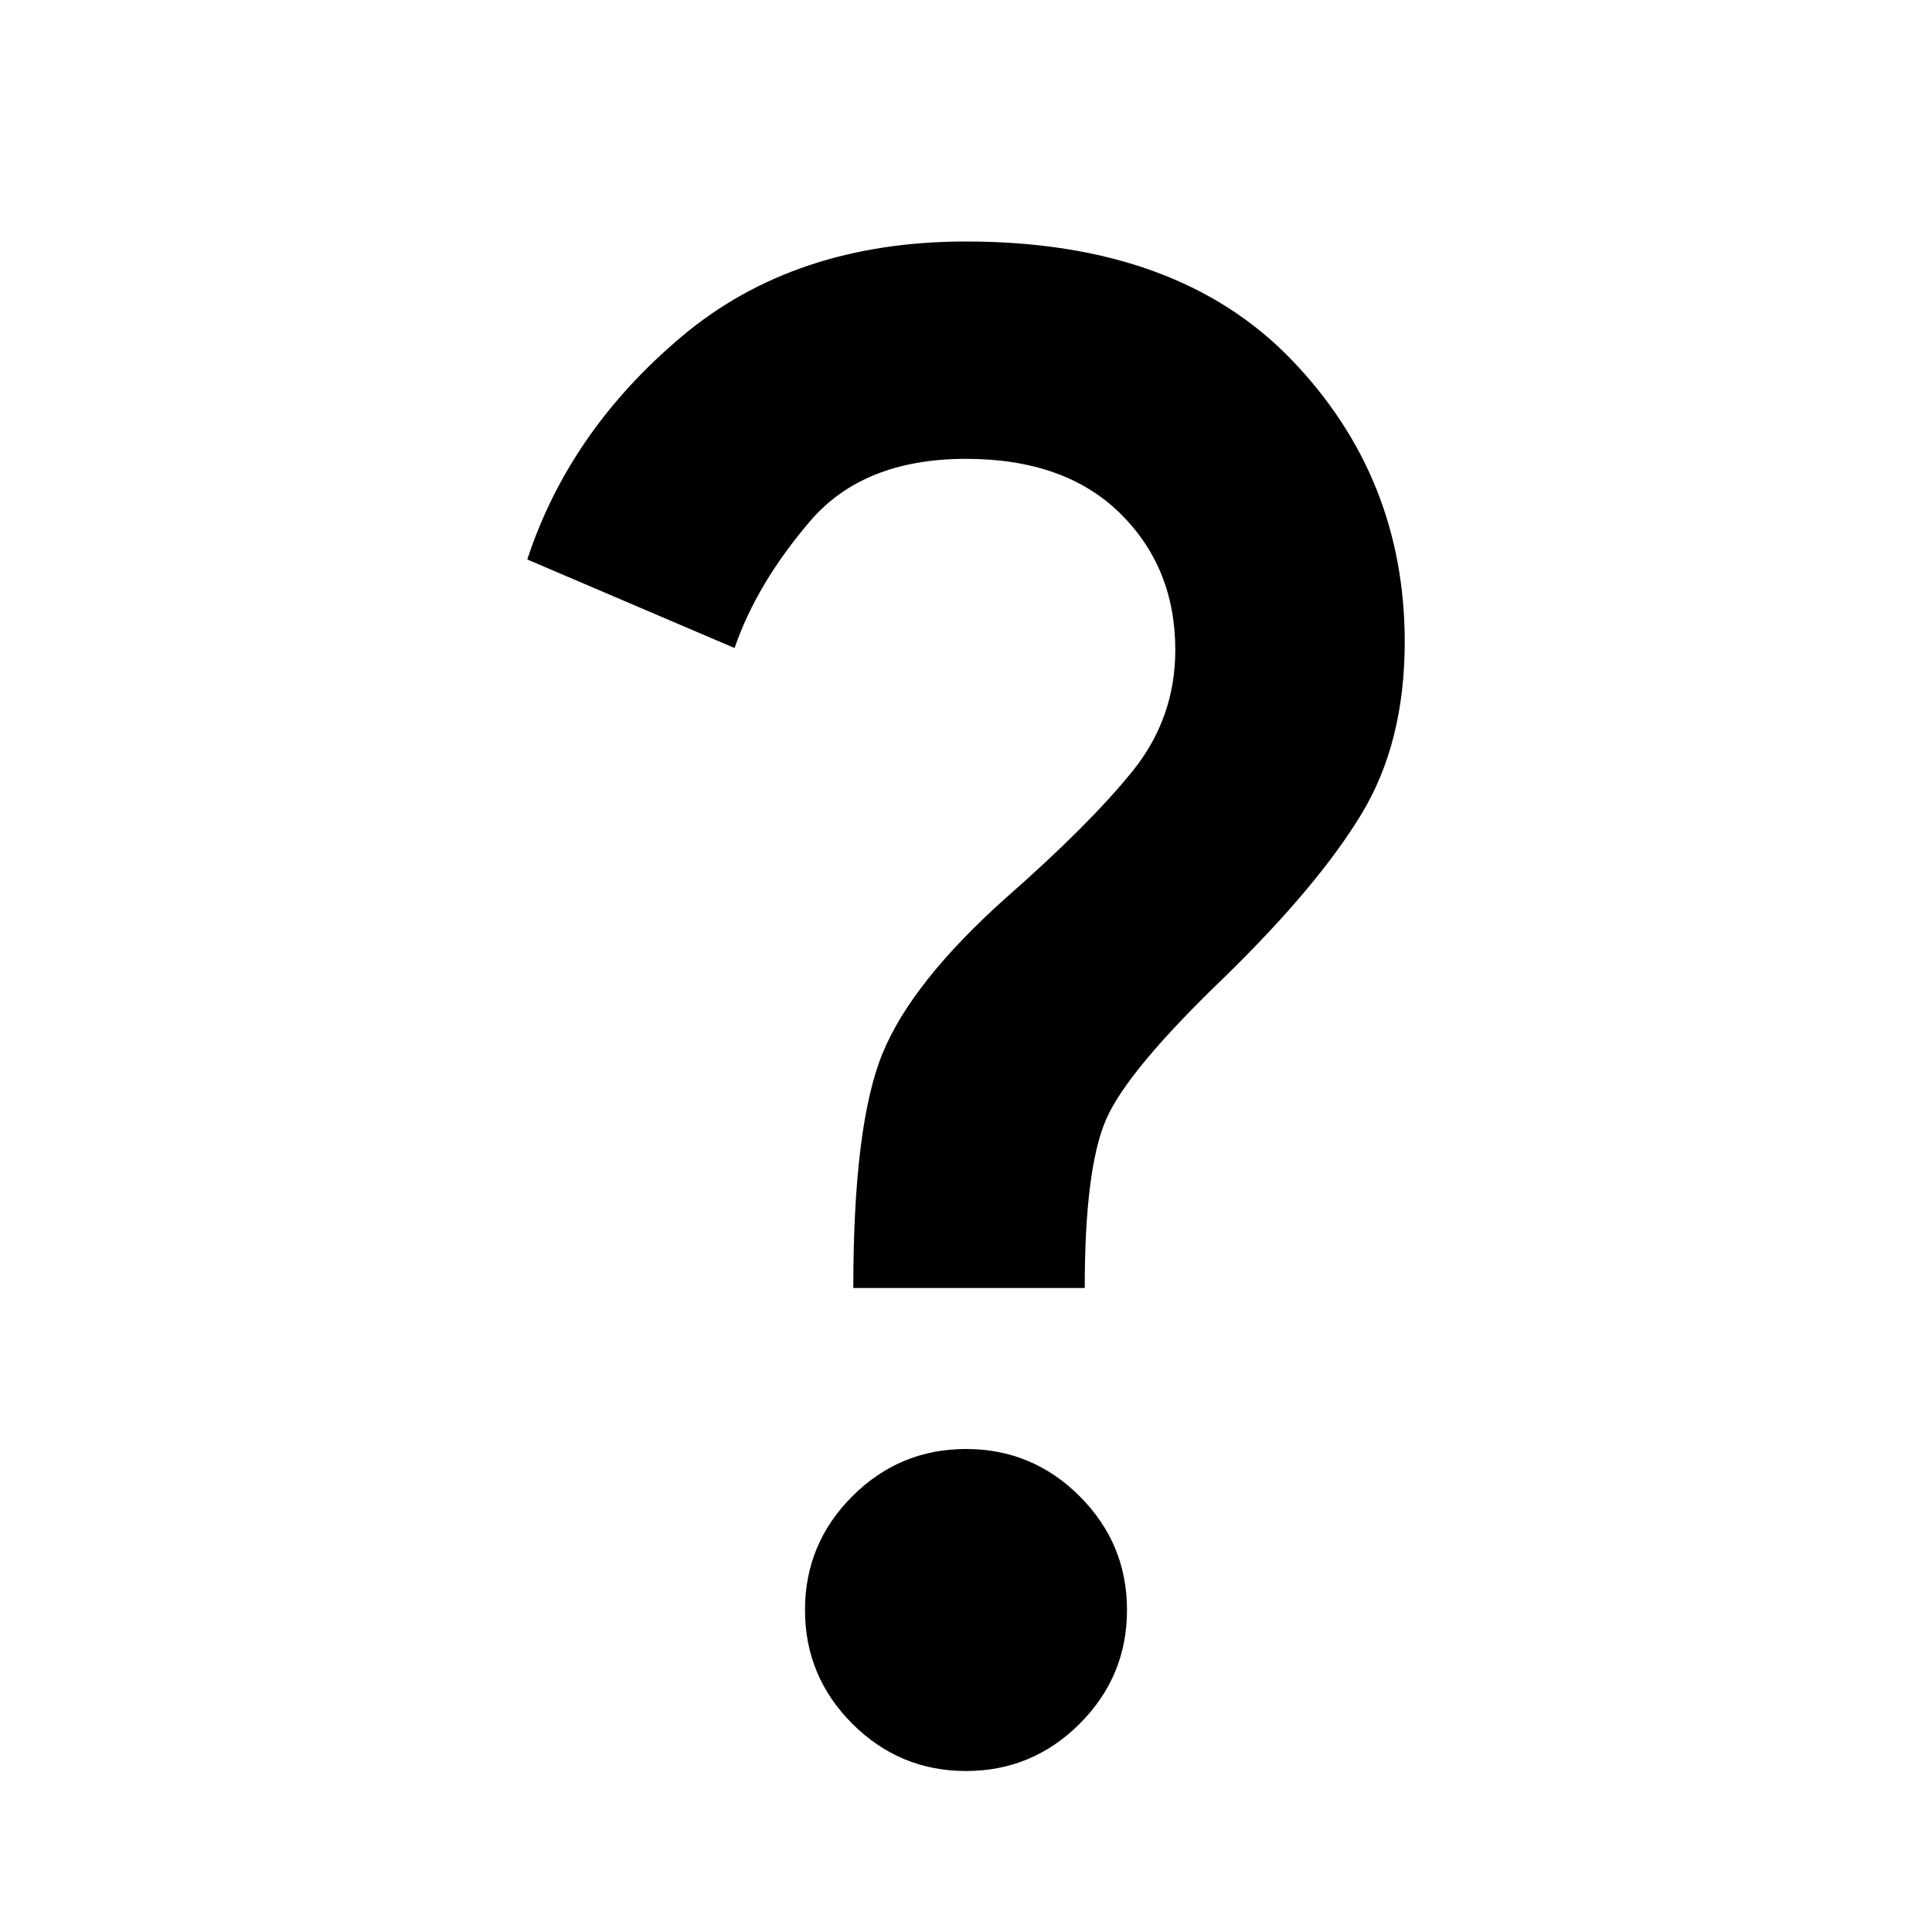
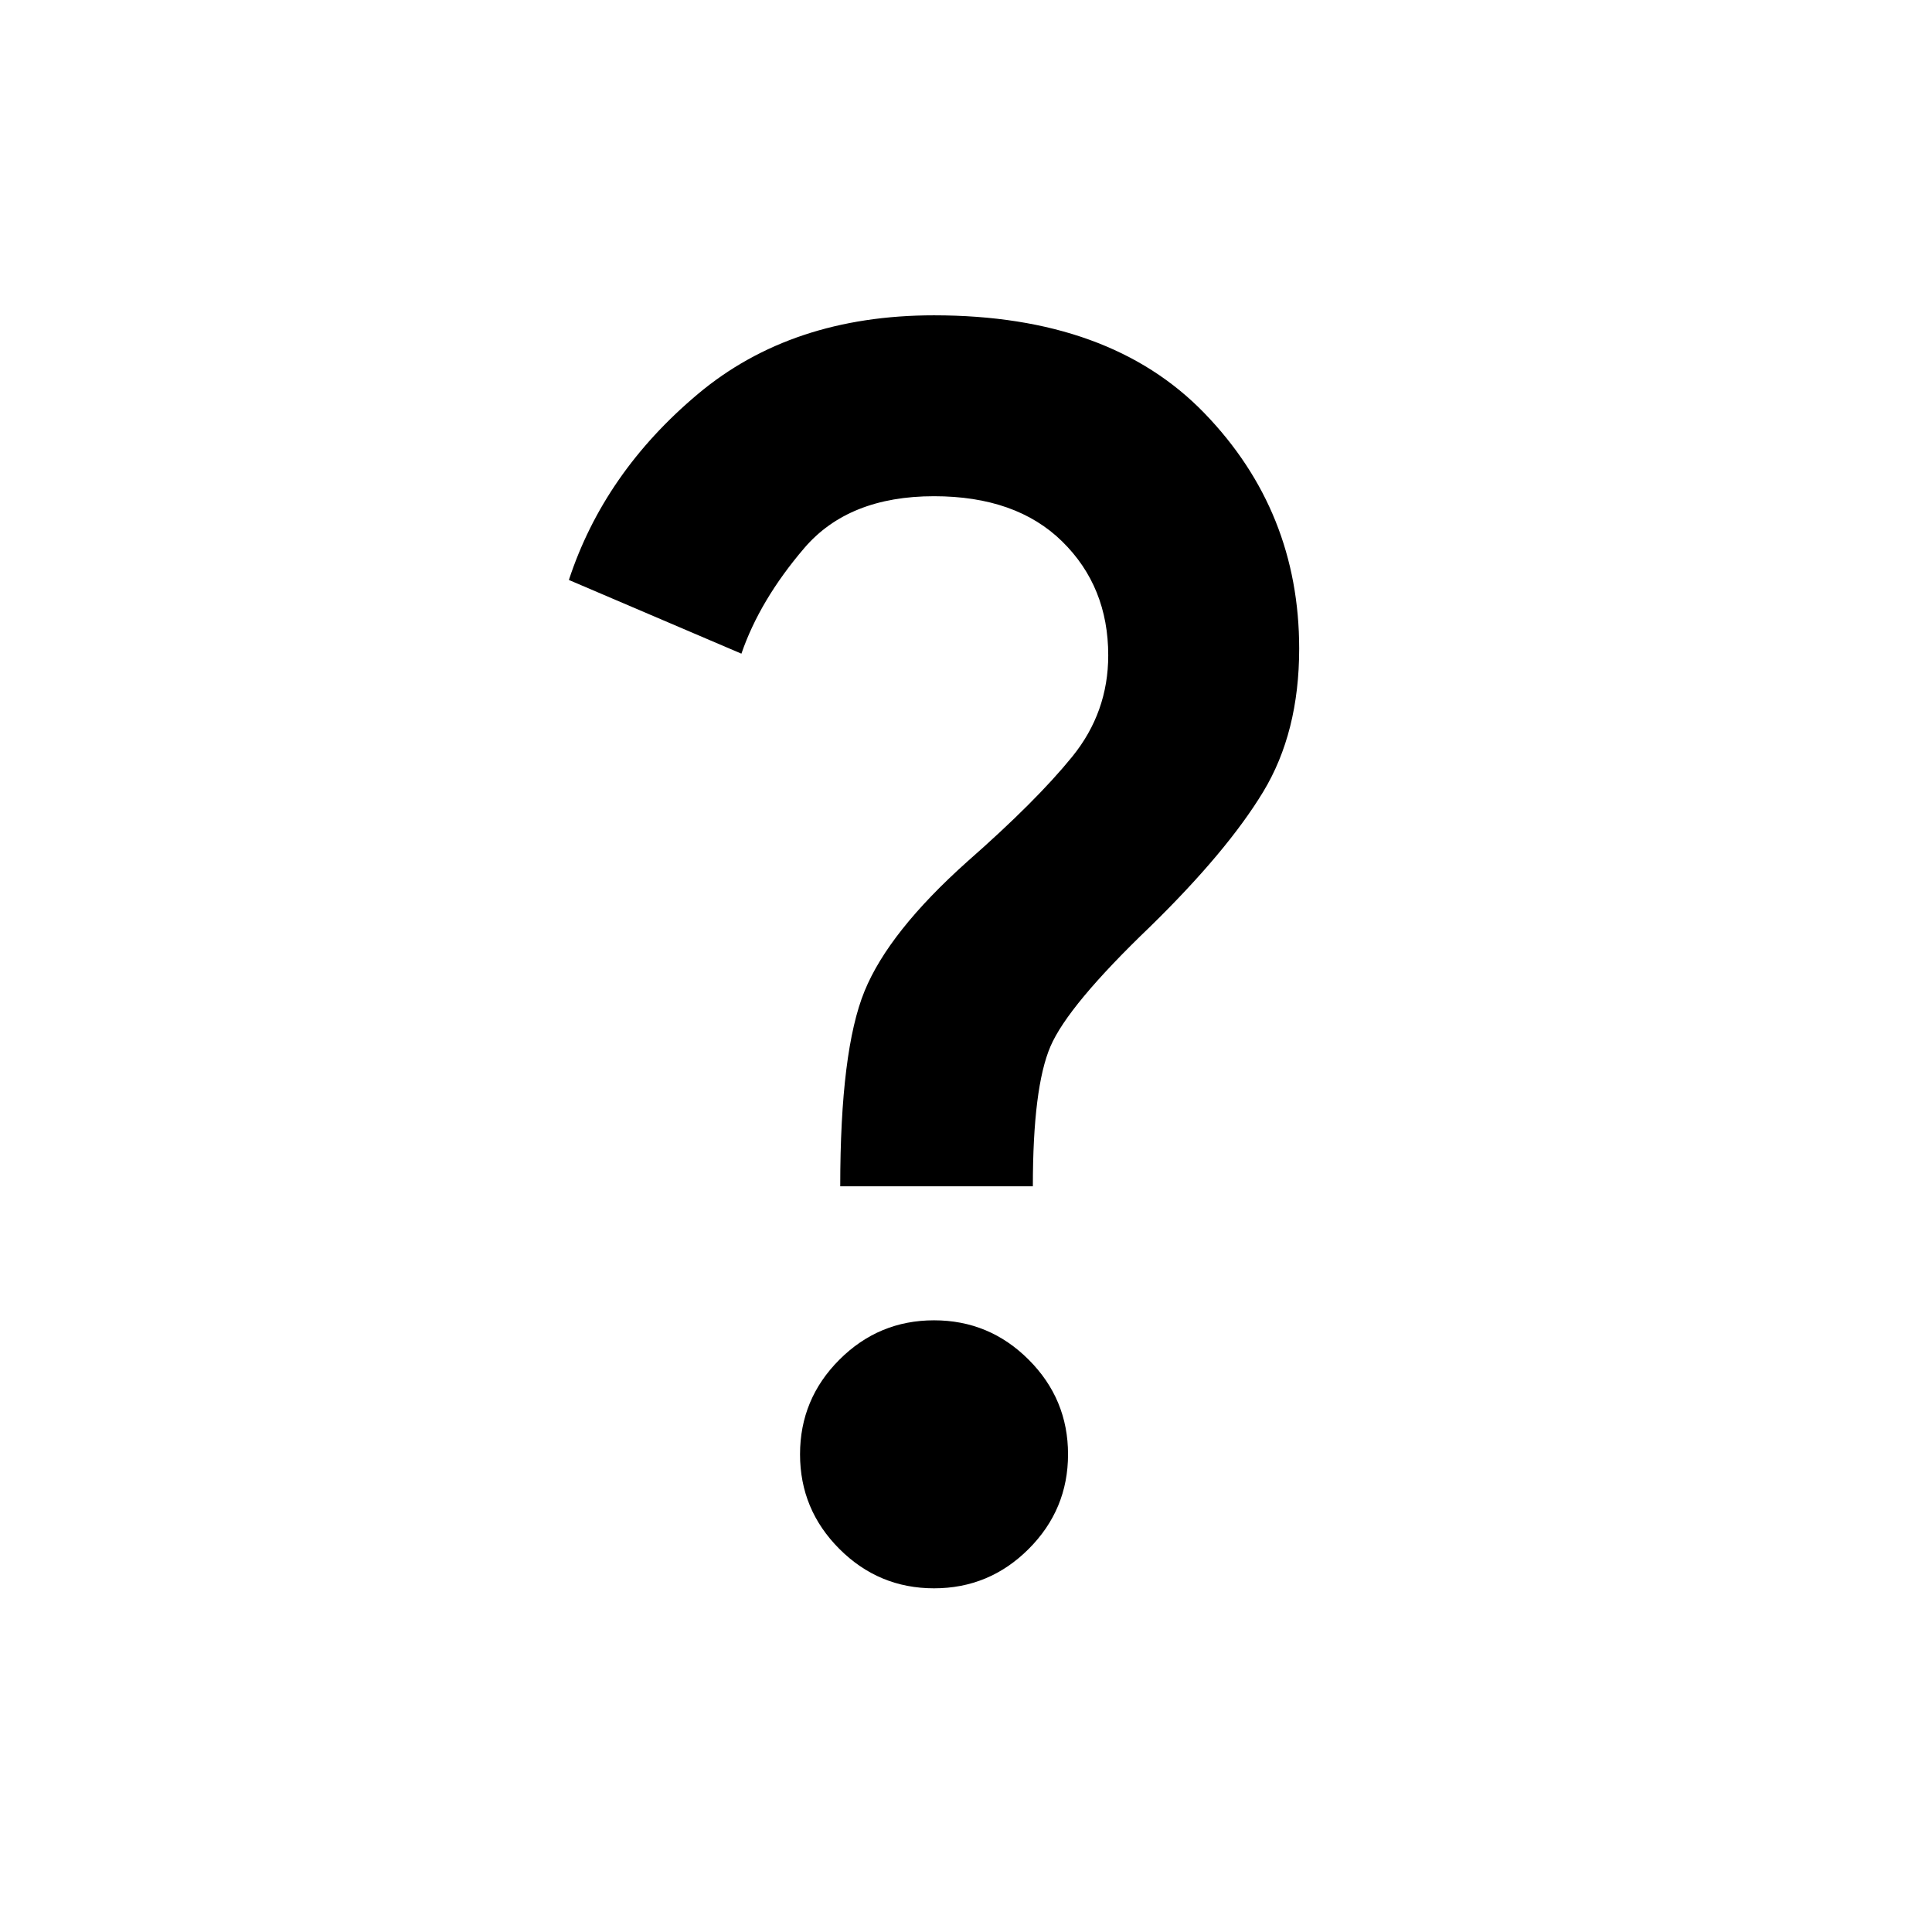
- <svg xmlns="http://www.w3.org/2000/svg" height="24px" viewBox="0 -960 960 960" width="24px" fill="#000000">
-   <path d="M424-320q0-81 14.5-116.5T500-514q41-36 62.5-62.5T584-637q0-41-27.5-68T480-732q-51 0-77.5 31T365-638l-103-44q21-64 77-111t141-47q105 0 161.5 58.5T698-641q0 50-21.5 85.5T609-475q-49 47-59.5 71.5T539-320H424Zm56 240q-33 0-56.5-23.5T400-160q0-33 23.5-56.5T480-240q33 0 56.5 23.5T560-160q0 33-23.5 56.5T480-80Z" />
+ <svg xmlns="http://www.w3.org/2000/svg" height="24px" viewBox="0 -960 960 960" width="24px" fill="#000000" version="1.1" id="svg1">
+   <defs id="defs1" />
+   <path d="m 417.509,-370.527 q 0,-67.416 12.068,-96.962 12.068,-29.546 51.186,-64.503 34.124,-29.962 52.018,-52.018 17.894,-22.056 17.894,-50.354 0,-34.124 -22.888,-56.596 -22.888,-22.472 -63.67,-22.472 -42.447,0 -64.503,25.801 -22.056,25.801 -31.211,52.434 l -85.726,-36.621 q 17.478,-53.267 64.086,-92.384 46.608,-39.118 117.353,-39.118 87.391,0 134.415,48.689 47.024,48.689 47.024,116.937 0,41.615 -17.894,71.161 -17.894,29.546 -56.18,66.999 -40.782,39.118 -49.521,59.509 -8.739,20.391 -8.739,69.496 z m 46.608,199.75 q -27.466,0 -47.024,-19.559 -19.559,-19.559 -19.559,-47.024 0,-27.466 19.559,-47.024 19.559,-19.559 47.024,-19.559 27.466,0 47.024,19.559 19.559,19.559 19.559,47.024 0,27.466 -19.559,47.024 -19.559,19.559 -47.024,19.559 z" id="path1" style="stroke-width:0.832" />
</svg>
